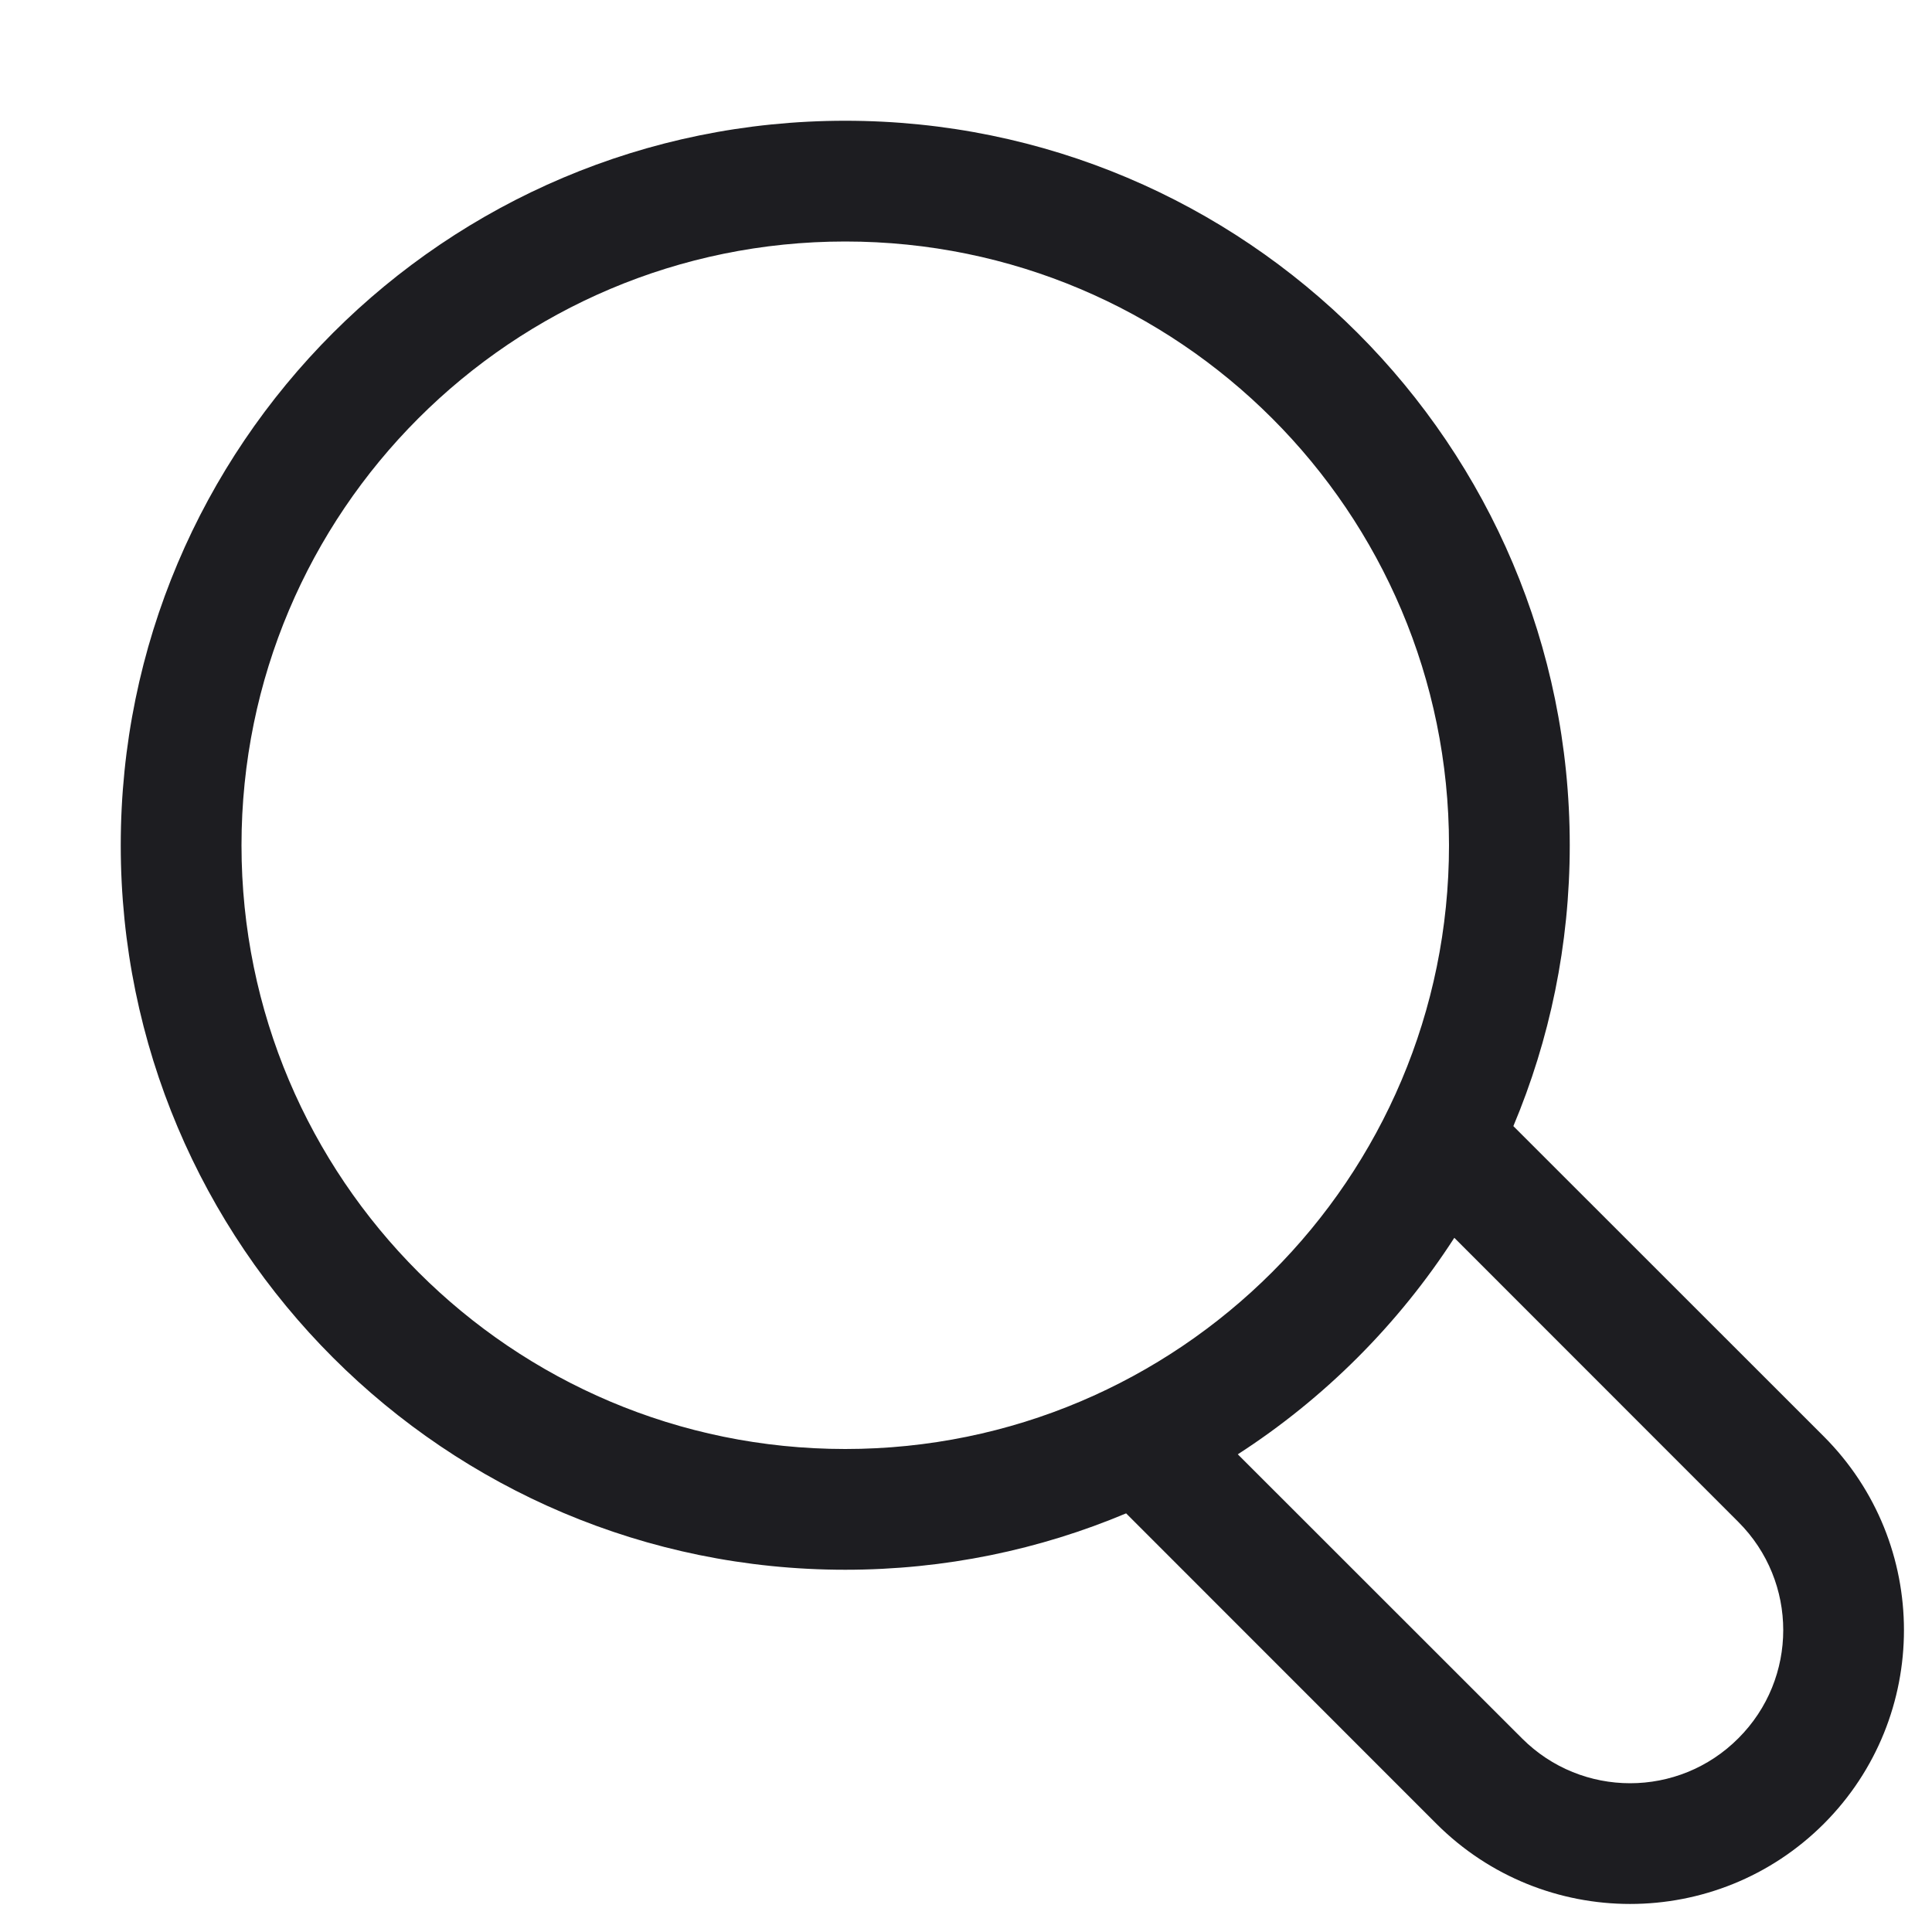
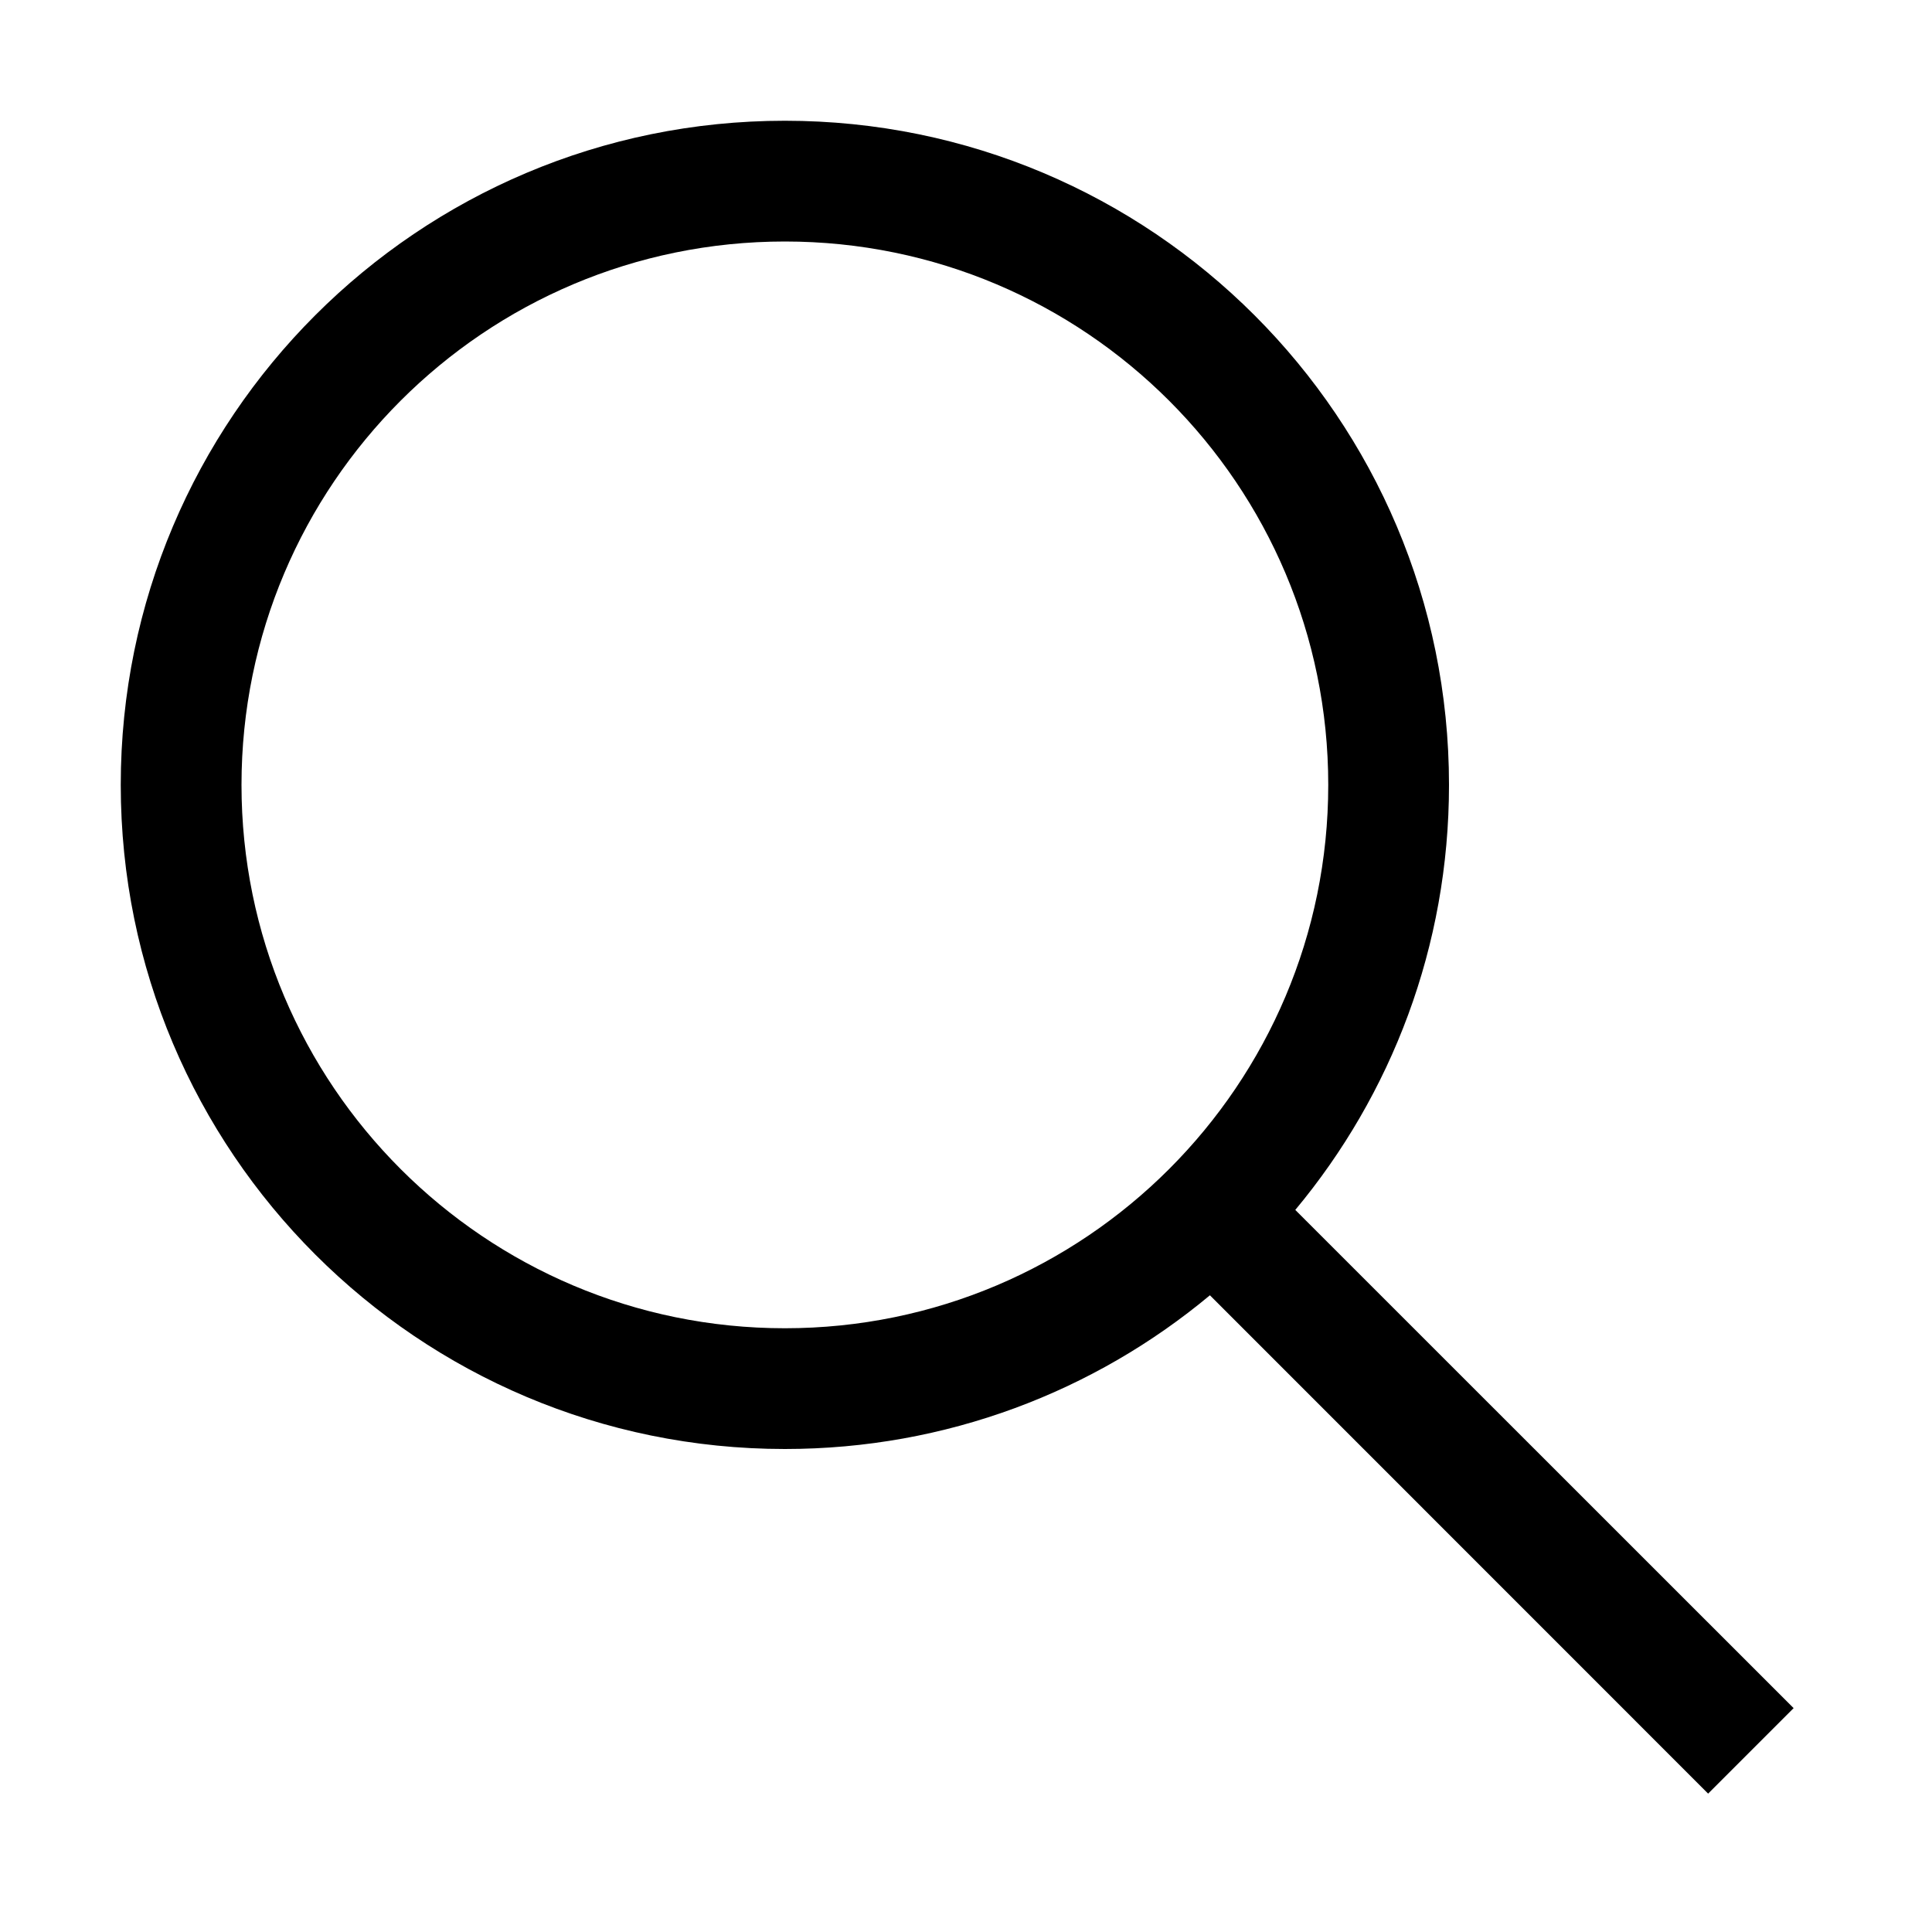
<svg xmlns="http://www.w3.org/2000/svg" width="16" height="16" viewBox="0 0 16 16" fill="none">
-   <path fill-rule="evenodd" clip-rule="evenodd" d="M12 7C12 9.761 9.761 12 7 12C4.239 12 2 9.761 2 7C2 4.239 4.239 2 7 2C9.761 2 12 4.239 12 7ZM9.326 12.533C8.61 12.834 7.825 13 7 13C3.686 13 1 10.314 1 7C1 3.686 3.686 1 7 1C10.314 1 13 3.686 13 7C13 7.825 12.834 8.61 12.533 9.326L15.104 11.896C15.989 12.782 15.989 14.218 15.104 15.104C14.218 15.989 12.782 15.989 11.896 15.104L9.326 12.533ZM10.251 12.044L12.604 14.396C13.099 14.892 13.901 14.892 14.396 14.396C14.892 13.901 14.892 13.099 14.396 12.604L12.044 10.251C11.581 10.968 10.968 11.581 10.251 12.044Z" fill="#1D1D21" />
+   <path fill-rule="evenodd" clip-rule="evenodd" d="M11 6.5C11 8.985 8.985 11 6.5 11C4.015 11 2 8.985 2 6.5C2 4.015 4.015 2 6.5 2C8.985 2 11 4.015 11 6.5ZM10.02 10.727C9.066 11.522 7.839 12 6.5 12C3.462 12 1 9.538 1 6.5C1 3.462 3.462 1 6.5 1C9.538 1 12 3.462 12 6.5C12 7.839 11.522 9.066 10.727 10.02L14.854 14.146L14.146 14.854L10.02 10.727Z" fill="black" />
</svg>
